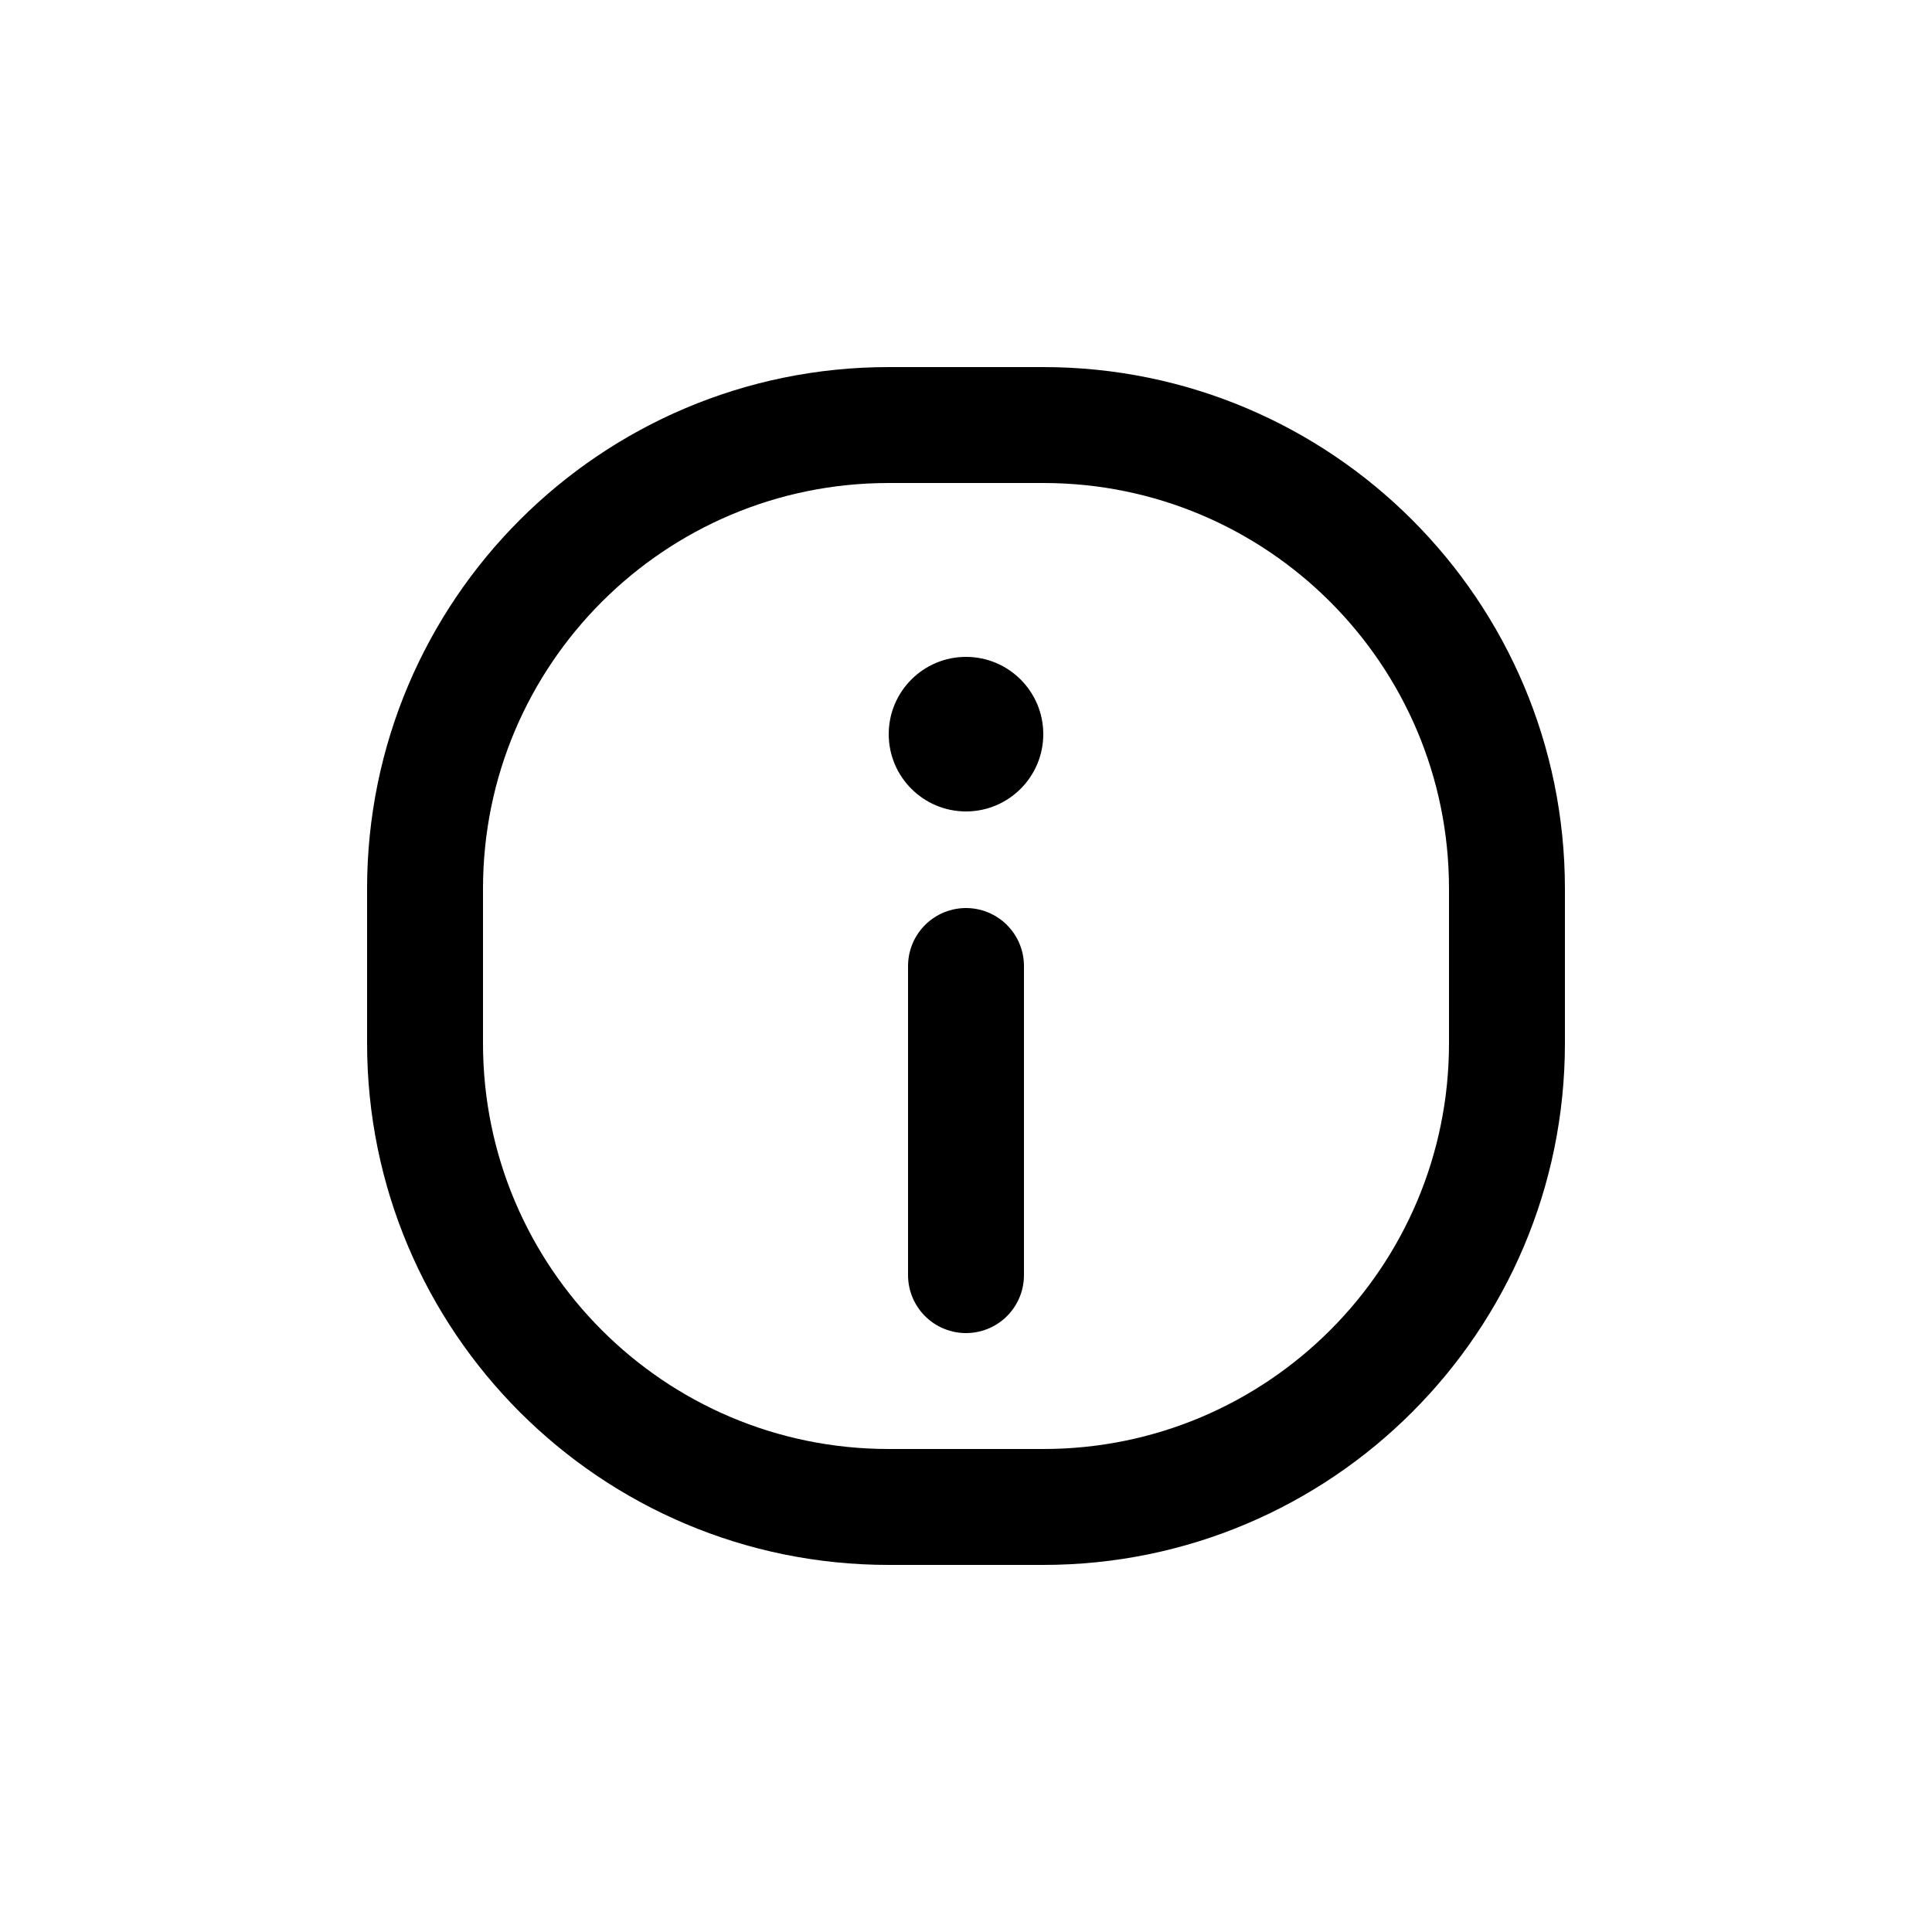
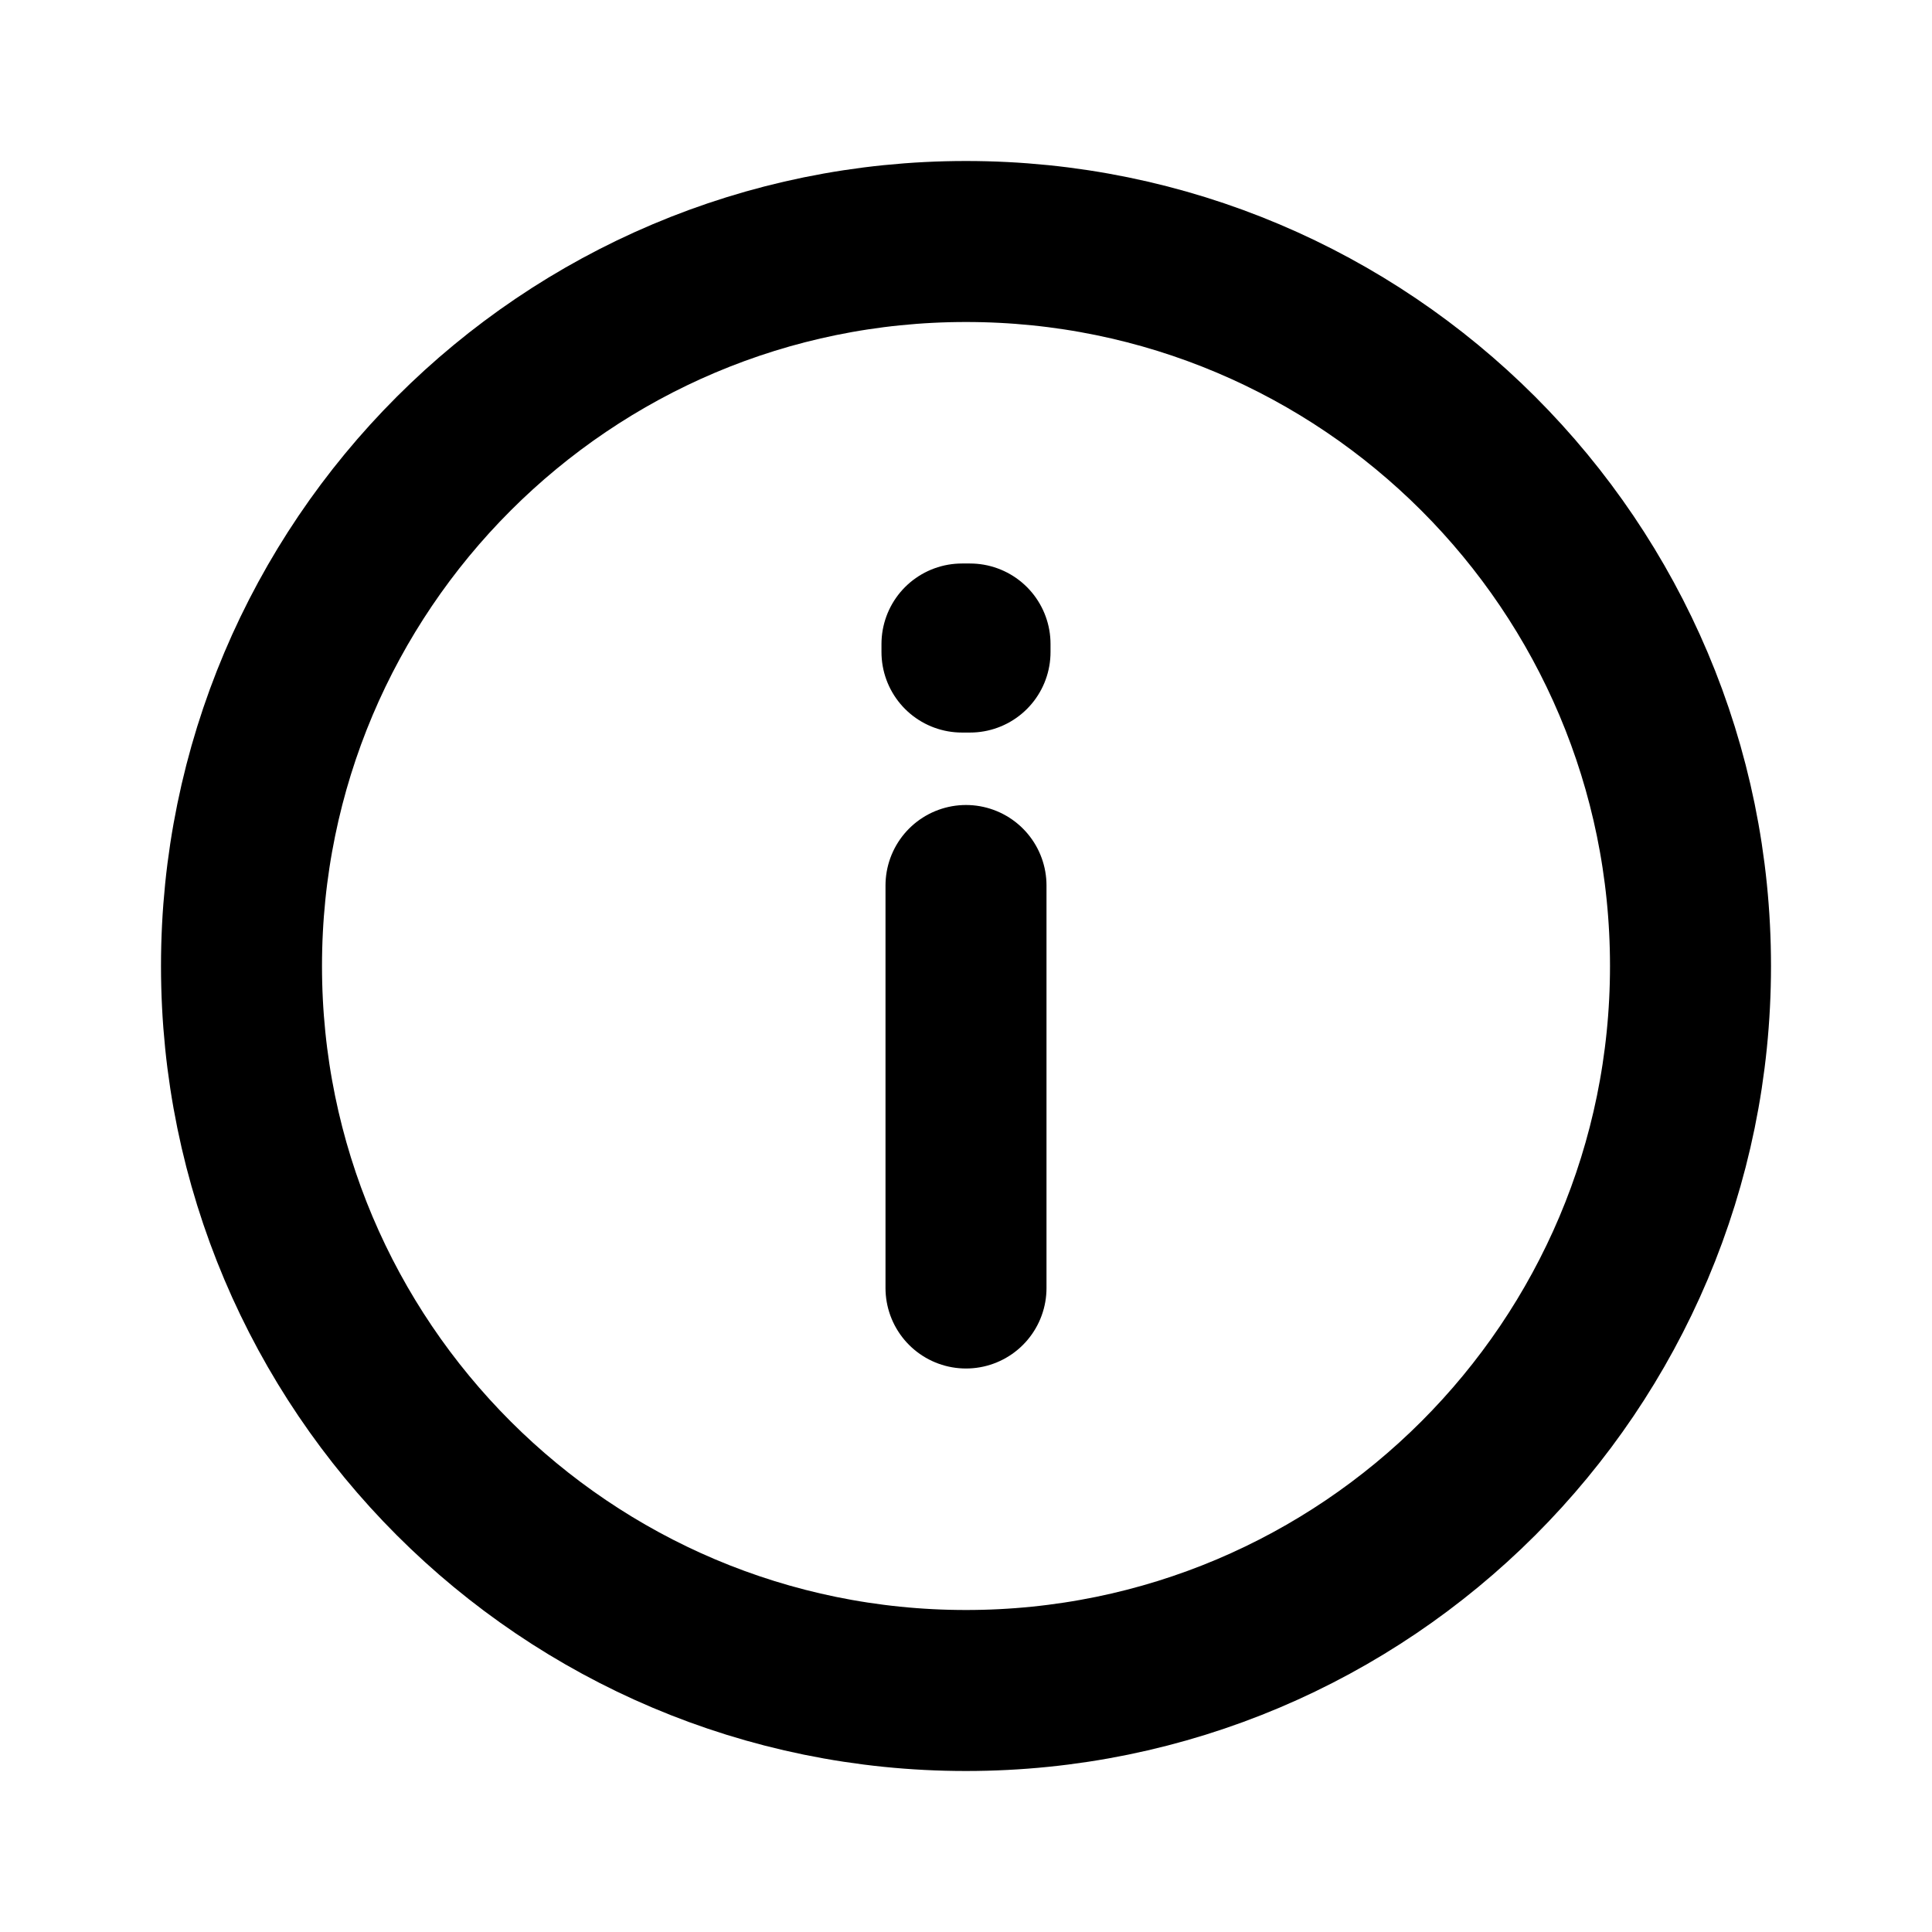
- <svg xmlns="http://www.w3.org/2000/svg" width="800px" height="800px" viewBox="0 -0.5 25 25" fill="none">
+ <svg xmlns="http://www.w3.org/2000/svg" width="256px" height="256px" viewBox="0 0 24.00 24.00" fill="none">
  <g id="SVGRepo_bgCarrier" stroke-width="0" />
  <g id="SVGRepo_tracerCarrier" stroke-linecap="round" stroke-linejoin="round" />
  <g id="SVGRepo_iconCarrier">
-     <path fill-rule="evenodd" clip-rule="evenodd" d="M5.5 11V13C5.5 16.314 8.186 19 11.5 19H13.5C16.814 19 19.5 16.314 19.5 13V11C19.5 7.686 16.814 5 13.5 5H11.5C8.186 5 5.5 7.686 5.5 11Z" stroke="#000000" stroke-width="1.5" stroke-linecap="round" stroke-linejoin="round" />
-     <path d="M12.5 12V16" stroke="#000000" stroke-width="1.5" stroke-linecap="round" />
-     <path d="M12.5 9.5C12.224 9.5 12 9.276 12 9C12 8.724 12.224 8.5 12.5 8.5C12.776 8.5 13 8.724 13 9C13 9.276 12.776 9.5 12.5 9.5Z" fill="#000000" />
-     <path d="M12.5 8C13.052 8 13.5 8.448 13.5 9C13.5 9.552 13.052 10 12.5 10C11.948 10 11.5 9.552 11.5 9C11.5 8.448 11.948 8 12.5 8Z" fill="#000000" />
+     <g id="Warning / Info">
+       <path id="Vector" d="M12 11V16M12 21C7.029 21 3 16.971 3 12C3 7.029 7.029 3 12 3C16.971 3 21 7.029 21 12C21 16.971 16.971 21 12 21ZM12.05 8V8.1L11.95 8.1V8H12.05Z" stroke="#000000" stroke-width="2" stroke-linecap="round" stroke-linejoin="round" />
+     </g>
  </g>
</svg>
